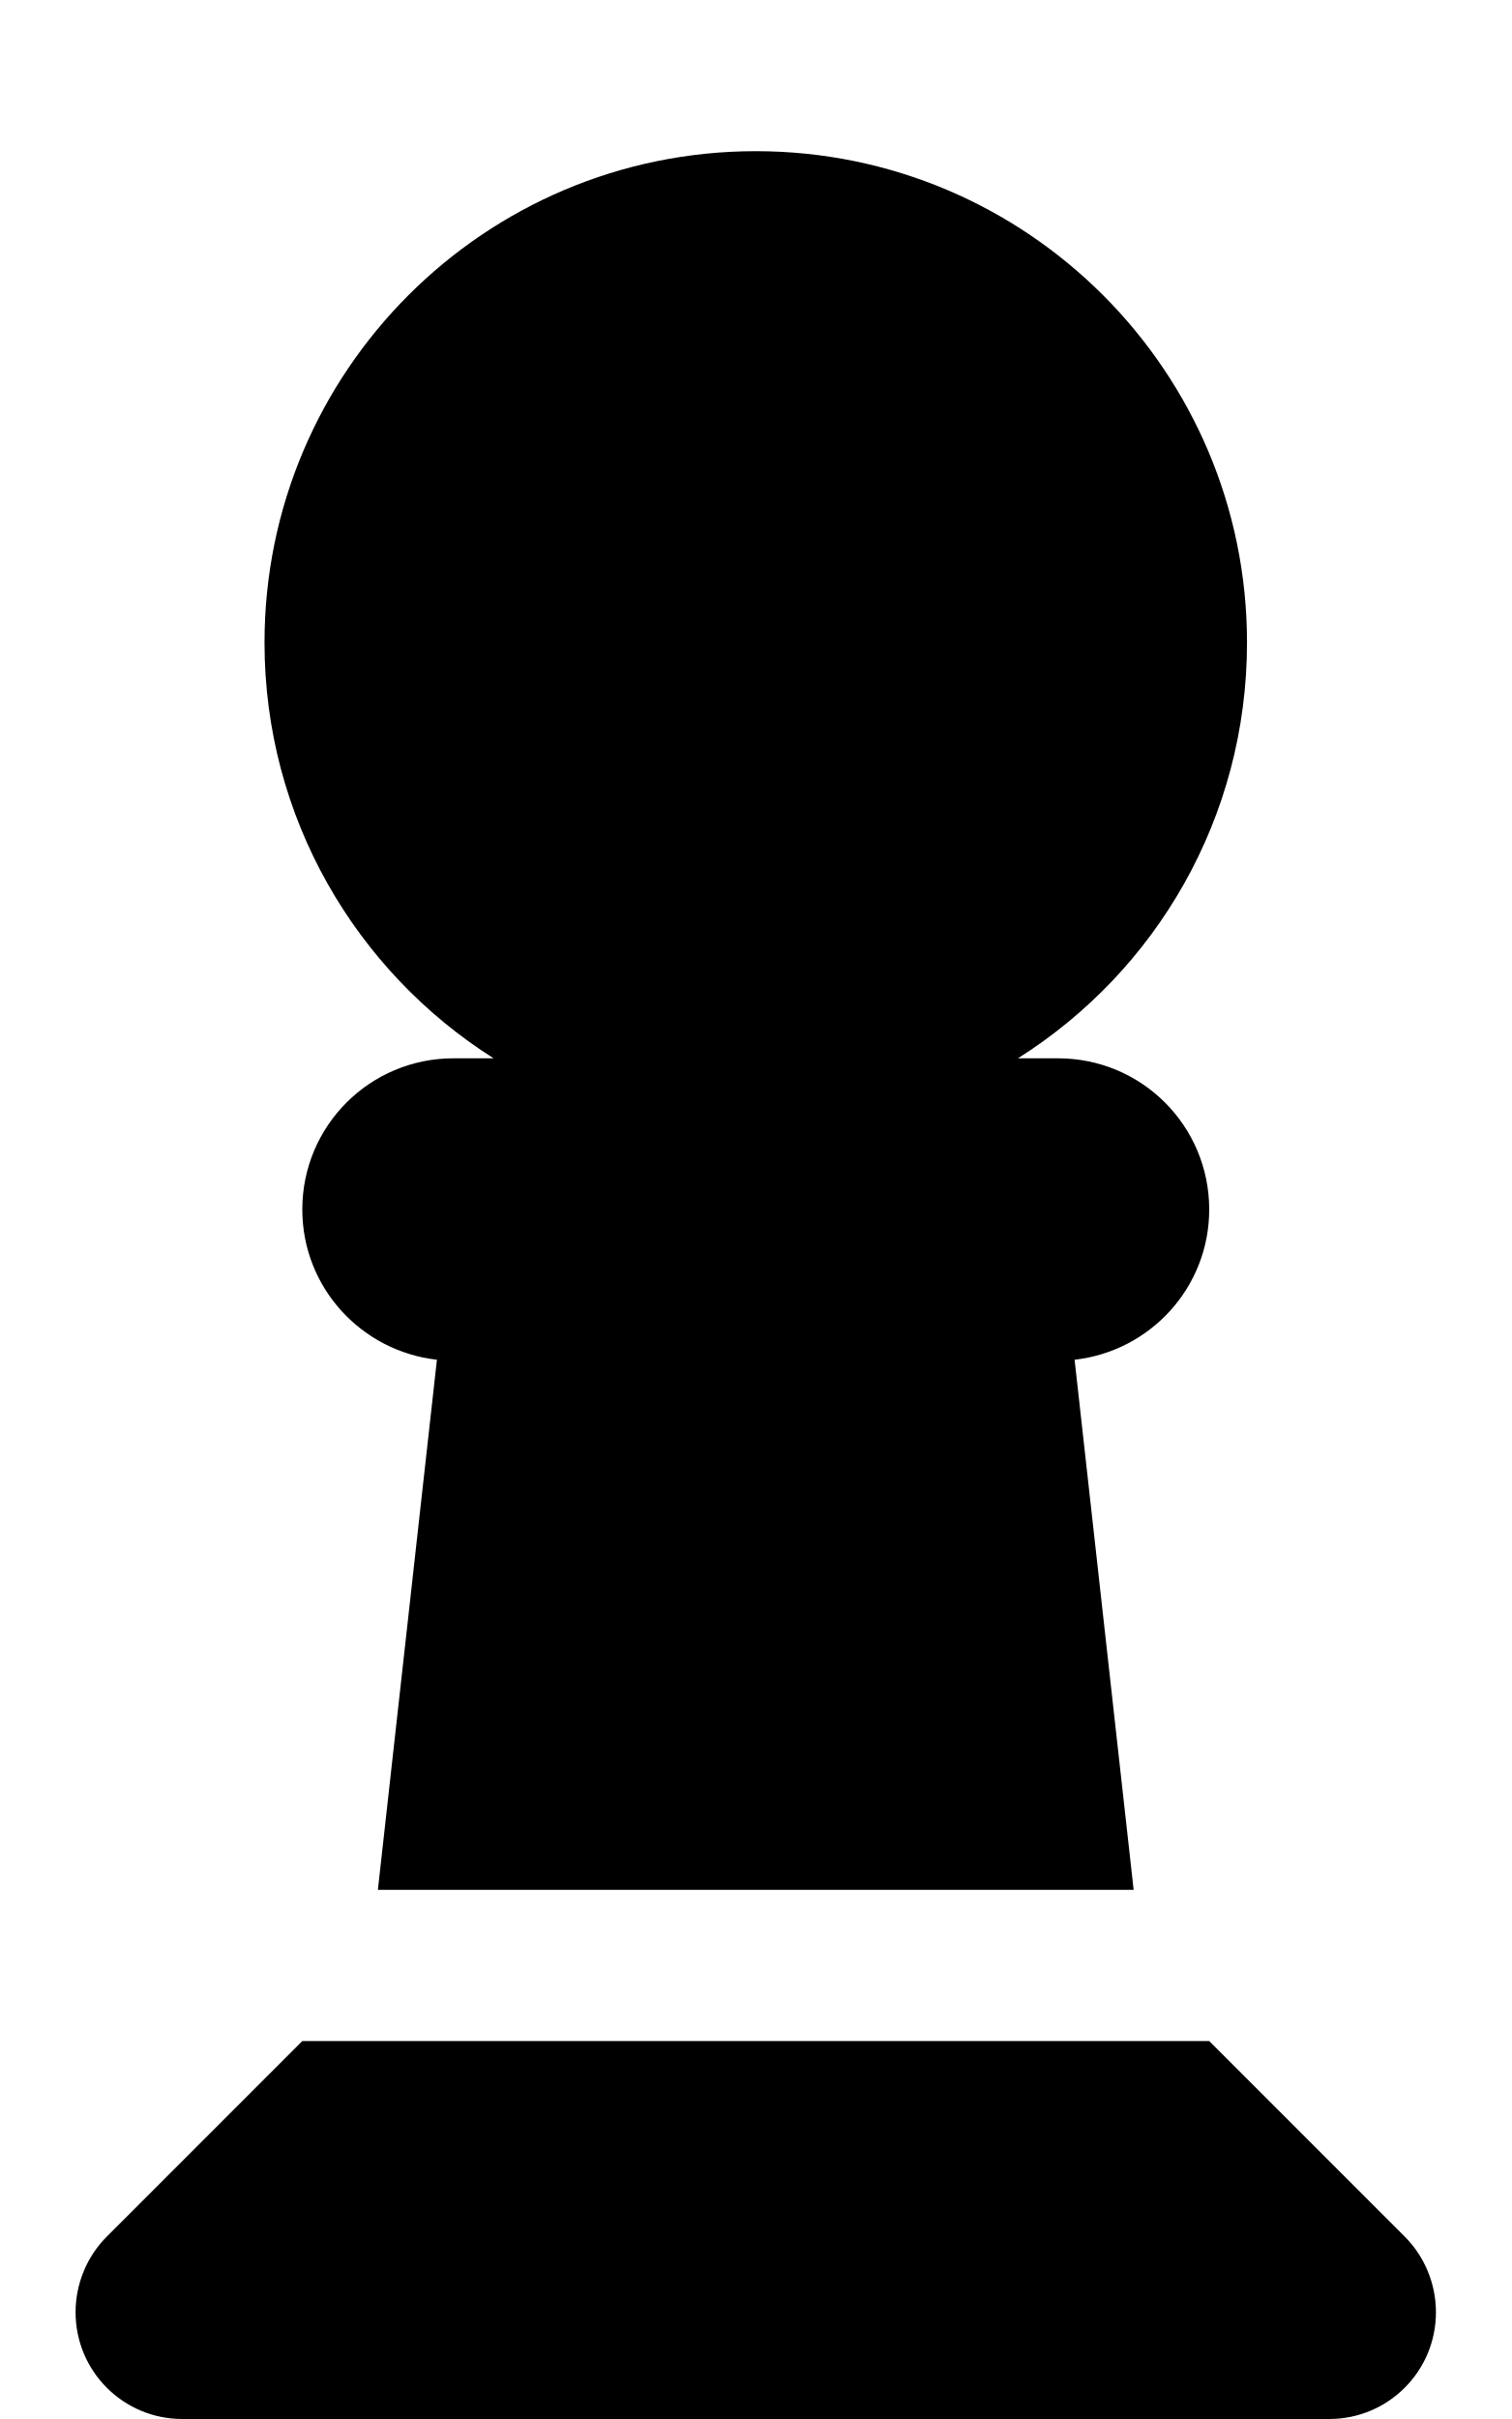
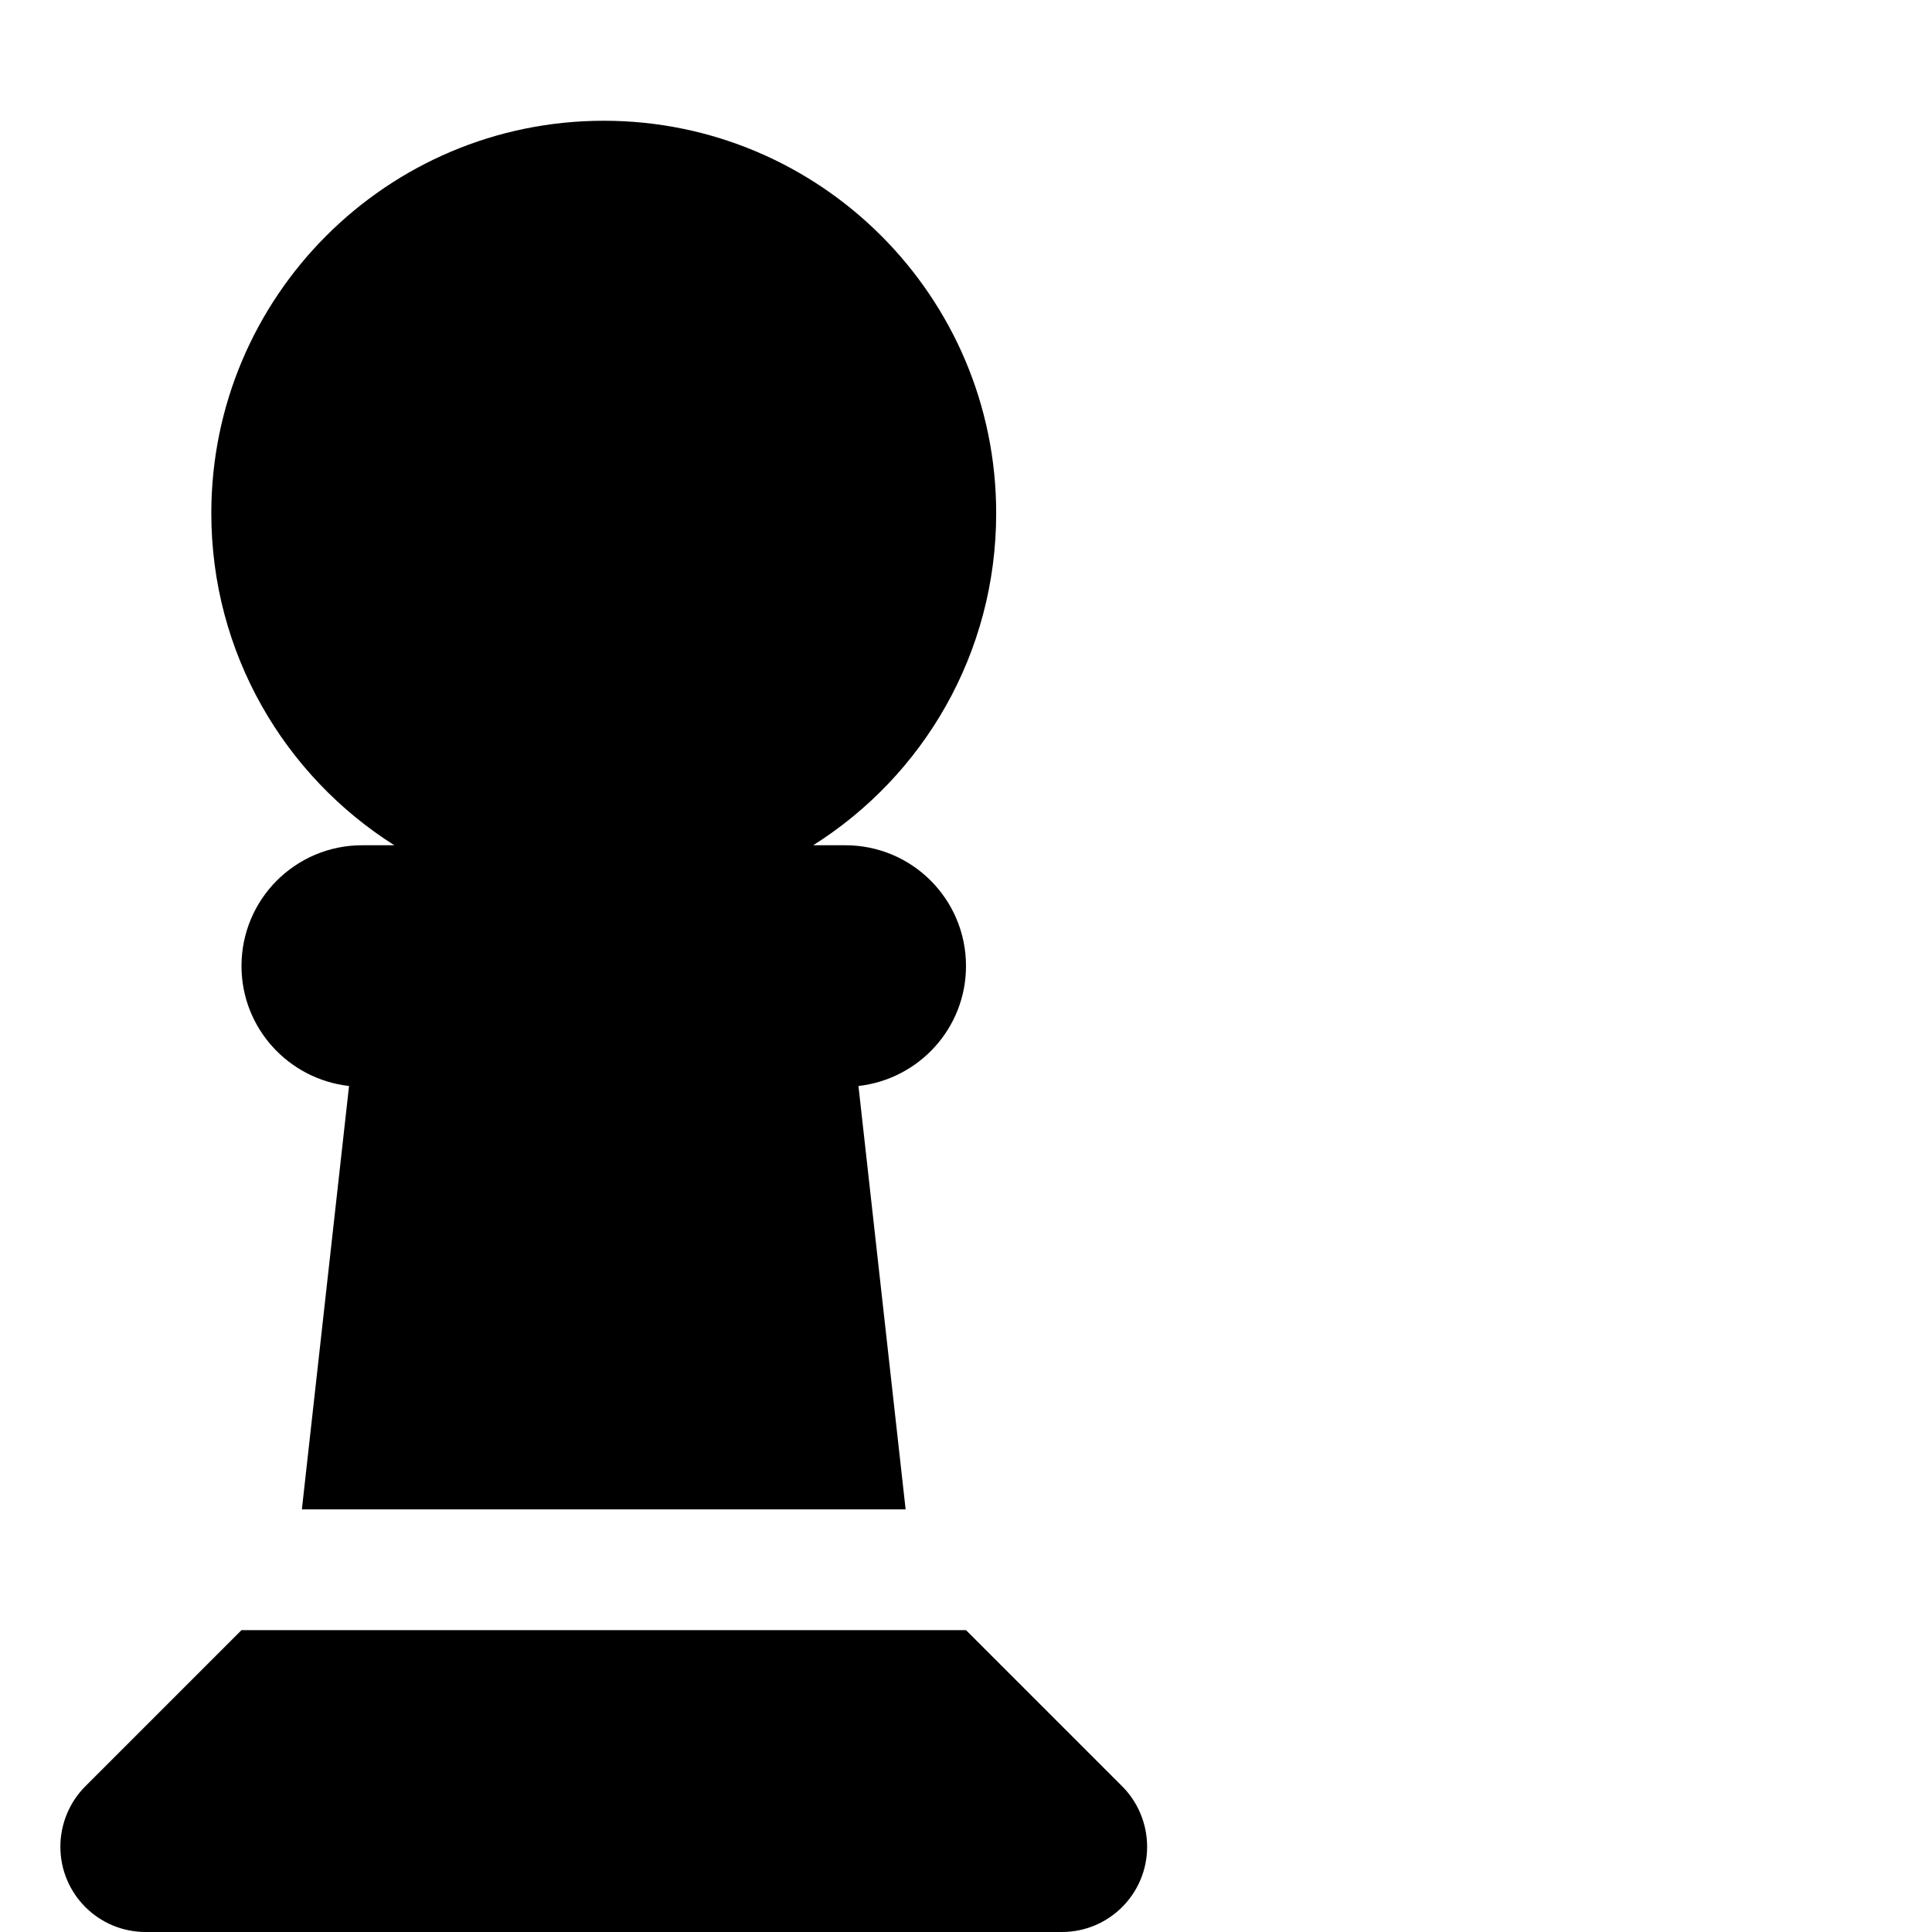
- <svg xmlns="http://www.w3.org/2000/svg" viewBox="0 0 320 512">
+ <svg xmlns="http://www.w3.org/2000/svg" viewBox="0 0 512 512">
  <path d="M215.5 224c29.2-18.4 48.5-50.9 48.5-88c0-57.4-46.6-104-104-104S56 78.6 56 136c0 37.1 19.4 69.6 48.5 88H96c-17.7 0-32 14.3-32 32c0 16.5 12.5 30 28.5 31.8L80 400H240L227.5 287.8c16-1.8 28.5-15.3 28.5-31.8c0-17.7-14.3-32-32-32h-8.5zM22.6 473.4c-4.2 4.2-6.6 10-6.6 16C16 501.9 26.1 512 38.6 512H281.4c12.5 0 22.6-10.1 22.6-22.6c0-6-2.4-11.8-6.6-16L256 432H64L22.6 473.4z" />
</svg>
